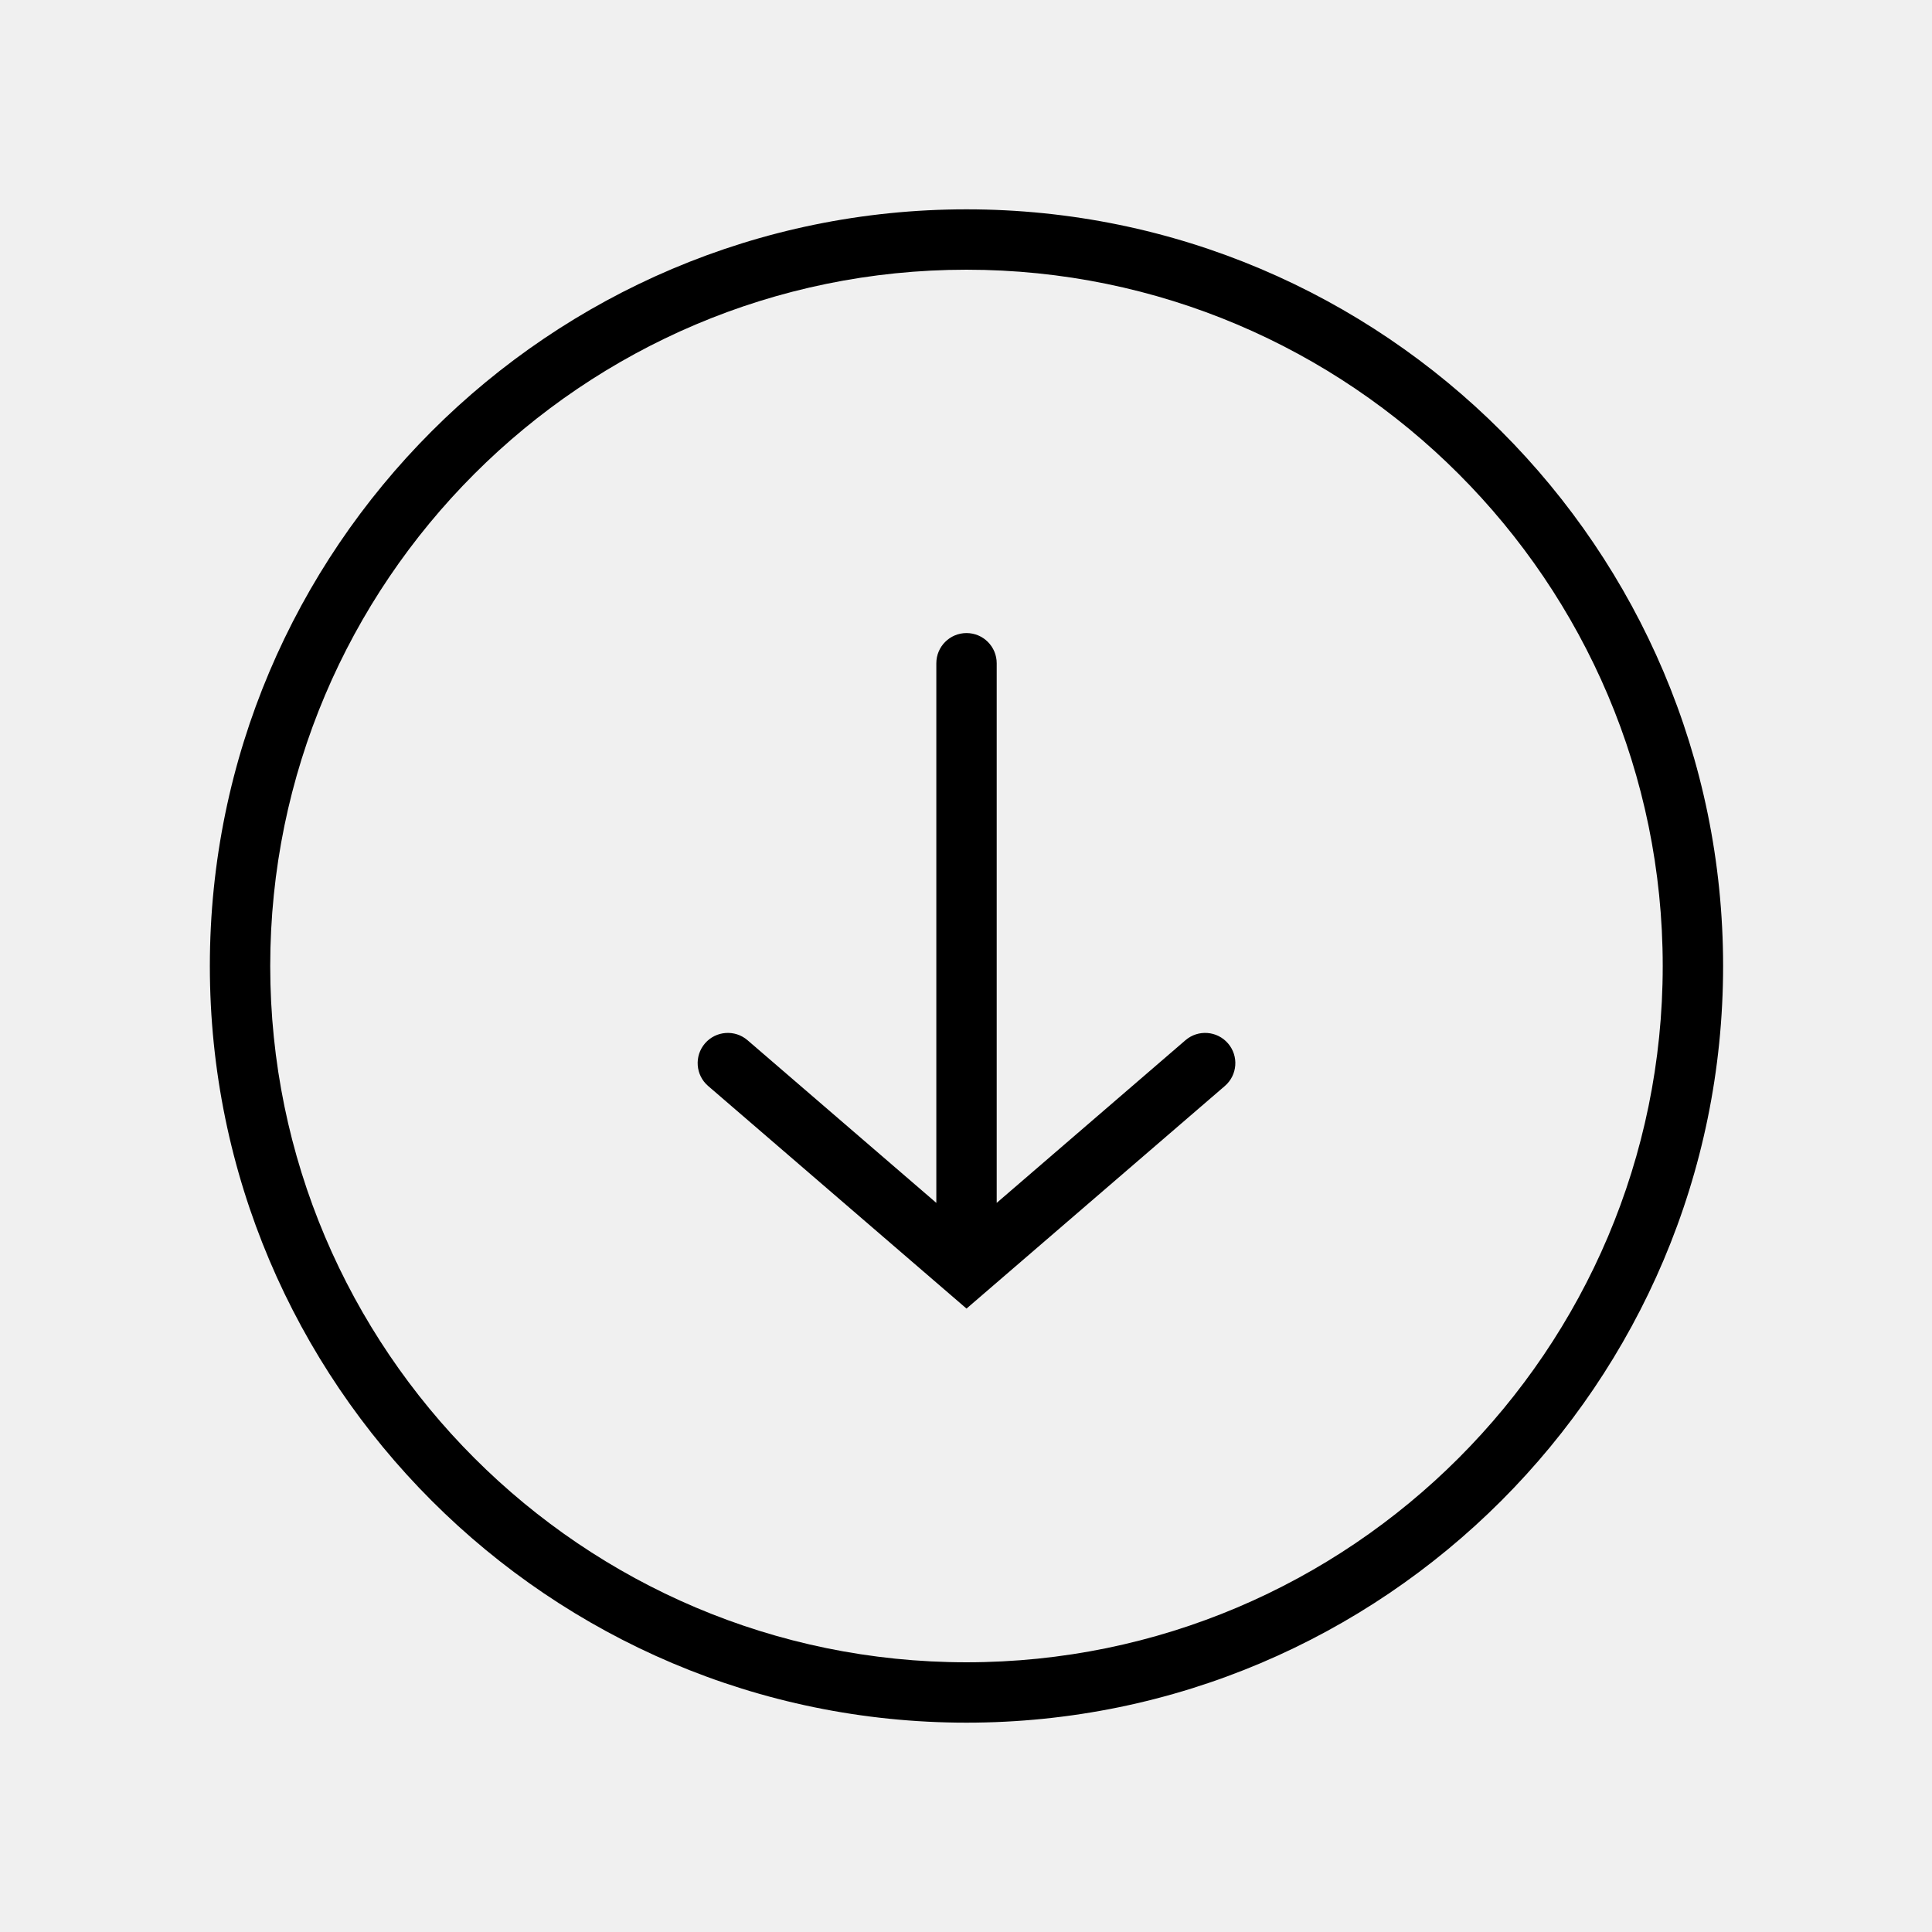
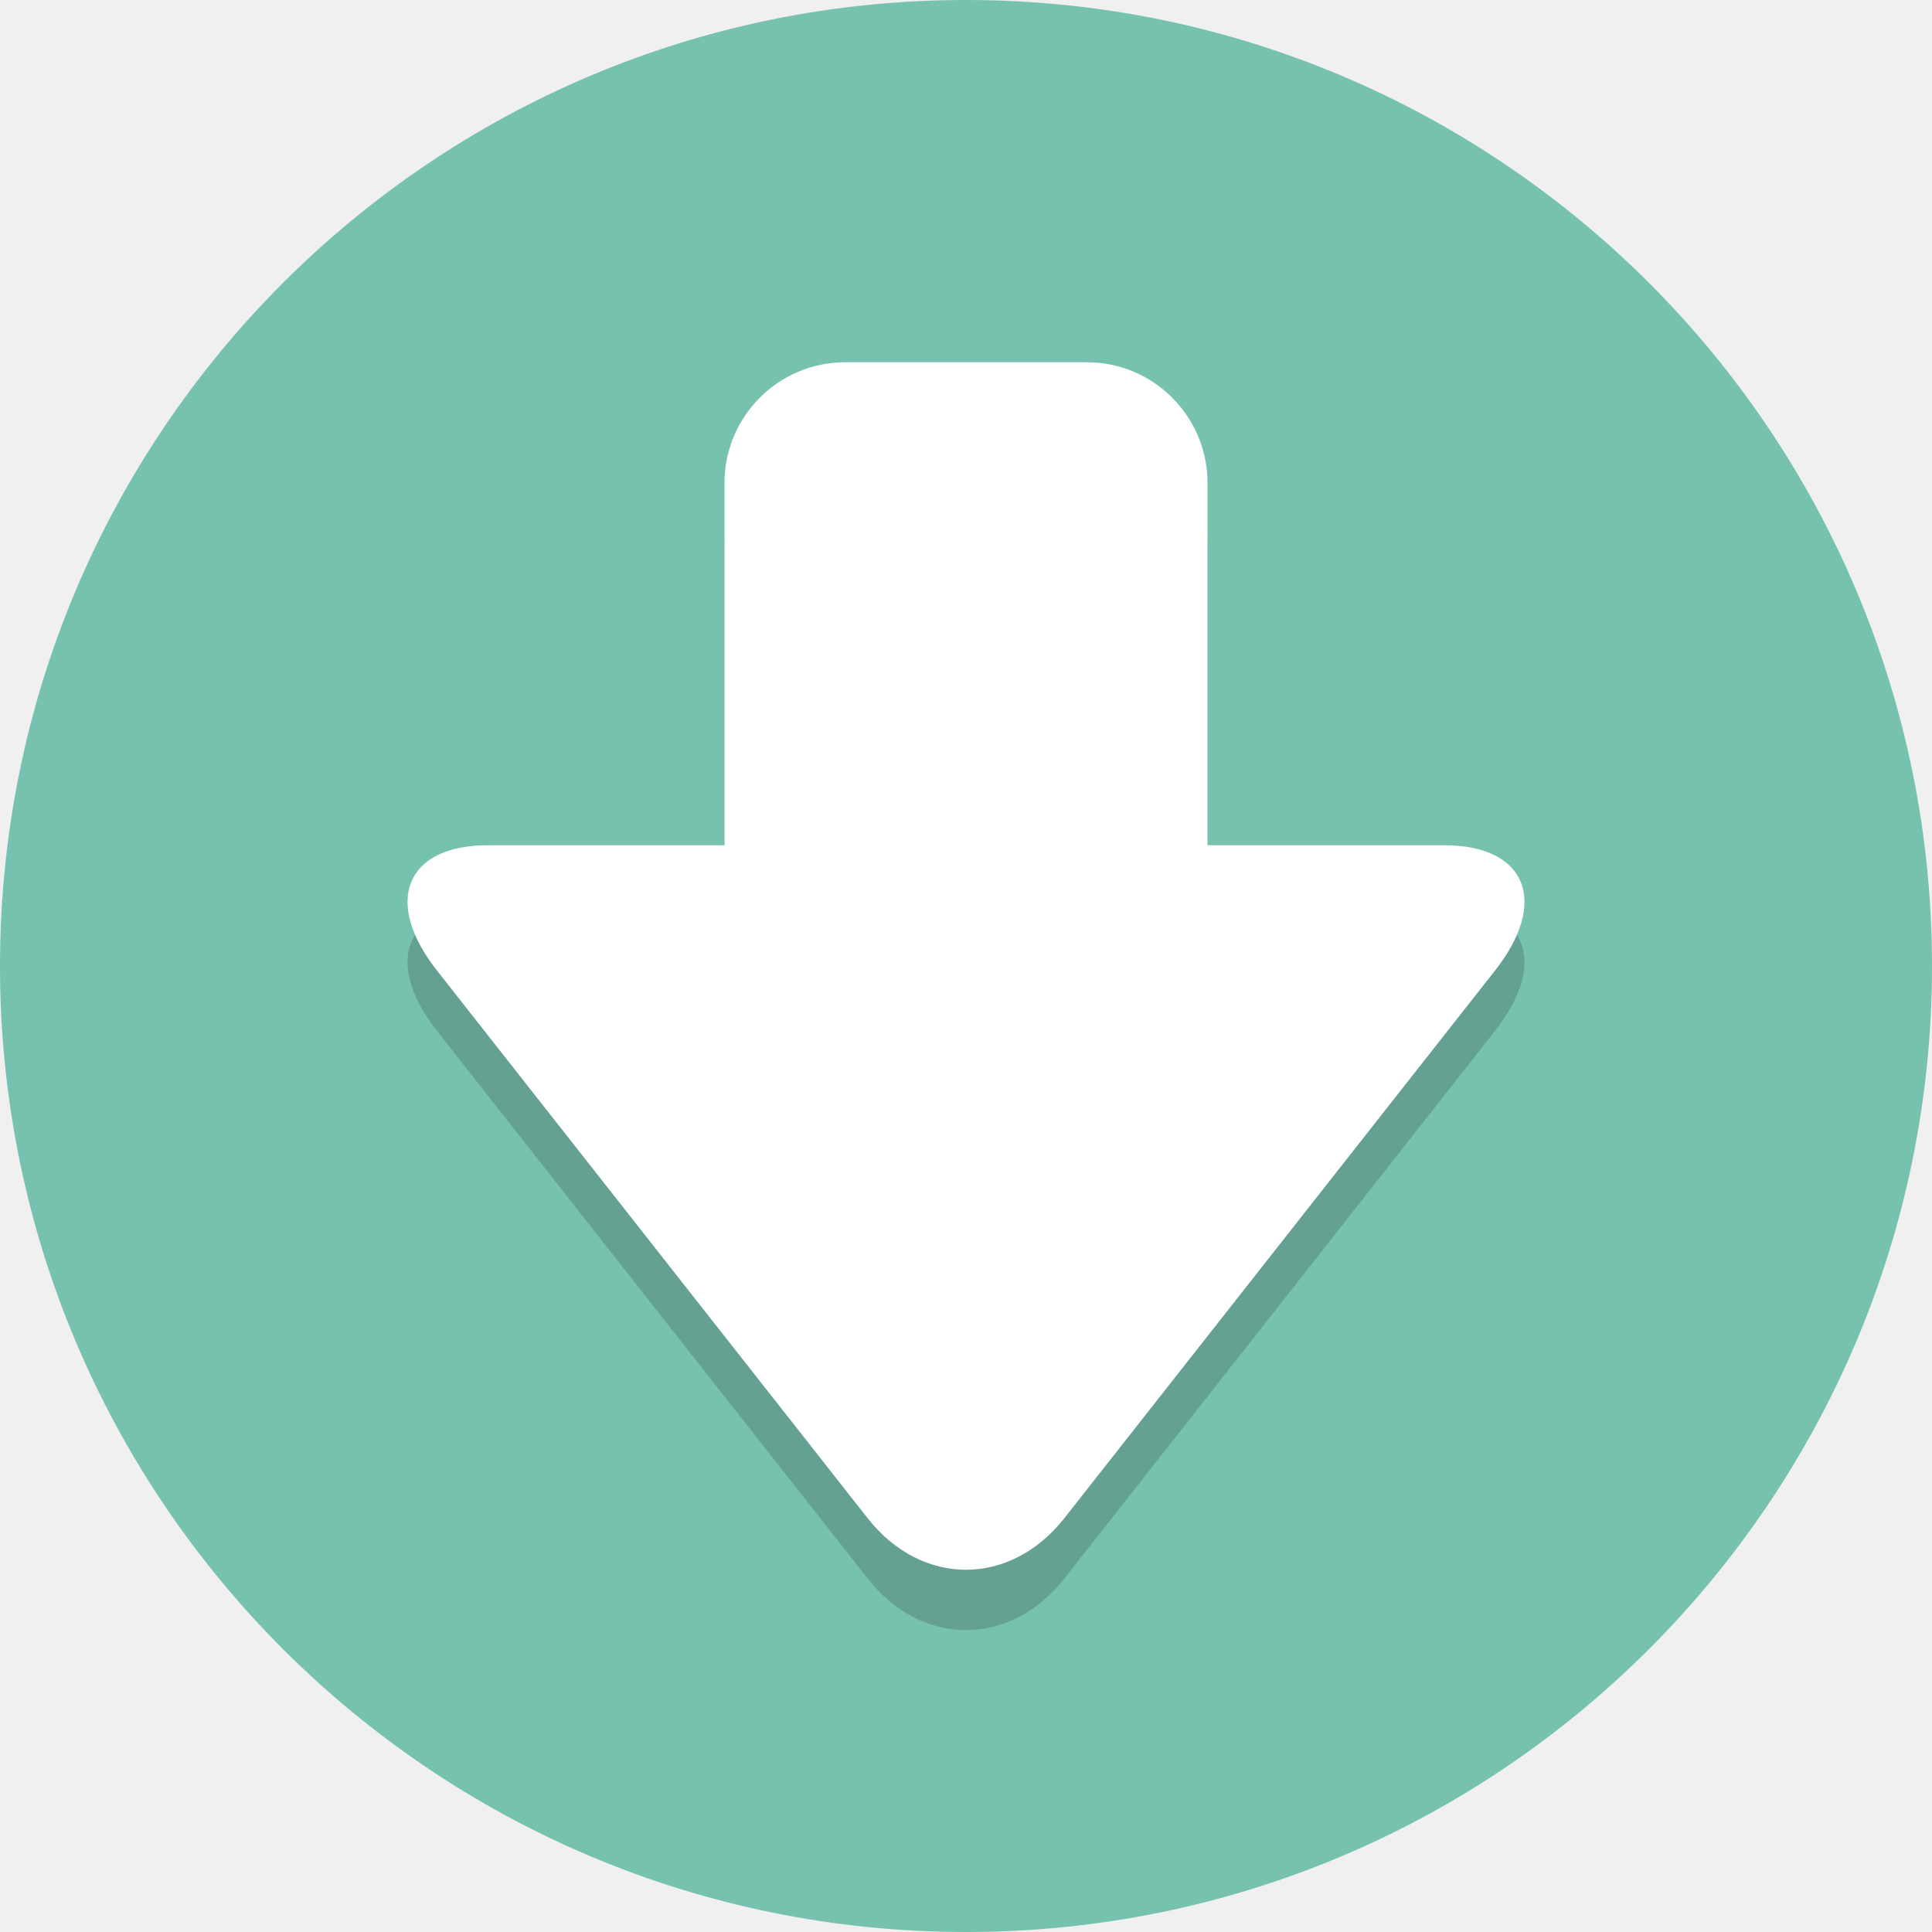
- <svg xmlns="http://www.w3.org/2000/svg" enable-background="new 0 0 128 128" height="128px" id="Layer_1" version="1.1" viewBox="0 0 128 128" width="128px" xml:space="preserve">
-   <g>
+ <svg xmlns="http://www.w3.org/2000/svg" enable-background="new 0 0 64 64" height="64px" version="1.1" viewBox="0 0 64 64" width="64px" xml:space="preserve">
+   <g id="Layer_1">
    <g>
-       <path d="M64.032,13.869c-27.642,0-50.129,22.489-50.129,50.131c0.002,27.643,22.49,50.131,50.131,50.131    c27.64,0,50.126-22.488,50.126-50.131C114.16,36.358,91.673,13.869,64.032,13.869z M64.034,110.131    C38.6,110.131,17.905,89.438,17.903,64c0-25.437,20.693-46.131,46.129-46.131c25.435,0,46.128,20.694,46.128,46.131    C110.16,89.438,89.468,110.131,64.034,110.131z M78.539,68.918L66.034,79.694V43.942c0-1.104-0.896-2-2-2s-2,0.896-2,2v35.752    L49.527,68.918c-0.837-0.721-2.101-0.627-2.821,0.21s-0.627,2.101,0.21,2.821l17.118,14.748L81.15,71.949    c0.837-0.722,0.931-1.984,0.209-2.821C80.639,68.291,79.376,68.197,78.539,68.918z" />
+       <circle cx="32" cy="32" fill="#76C2AF" r="32" />
+     </g>
+     <g opacity="0.2">
+       <path d="M47.839,30H40V18c0-2.209-1.791-4-4-4h-8c-2.209,0-4,1.791-4,4v12h-7.839c-2.722,0-3.483,1.865-1.69,4.145    L28.741,52.29c1.793,2.28,4.726,2.28,6.519,0l14.269-18.146C51.321,31.865,50.561,30,47.839,30z" fill="#231F20" />
+     </g>
+     <g>
+       <path d="M24,16c0-2.209,1.791-4,4-4h8c2.209,0,4,1.791,4,4v24c0,2.209-1.791,4-4,4h-8c-2.209,0-4-1.791-4-4V16z" fill="#FFFFFF" />
+     </g>
+     <g>
+       <path d="M47.839,28c2.722,0,3.483,1.865,1.69,4.145L35.259,50.29c-1.793,2.28-4.726,2.28-6.519,0L14.471,32.145    C12.679,29.865,13.439,28,16.161,28H47.839z" fill="#FFFFFF" />
    </g>
  </g>
+   <g id="Layer_2" />
</svg>
